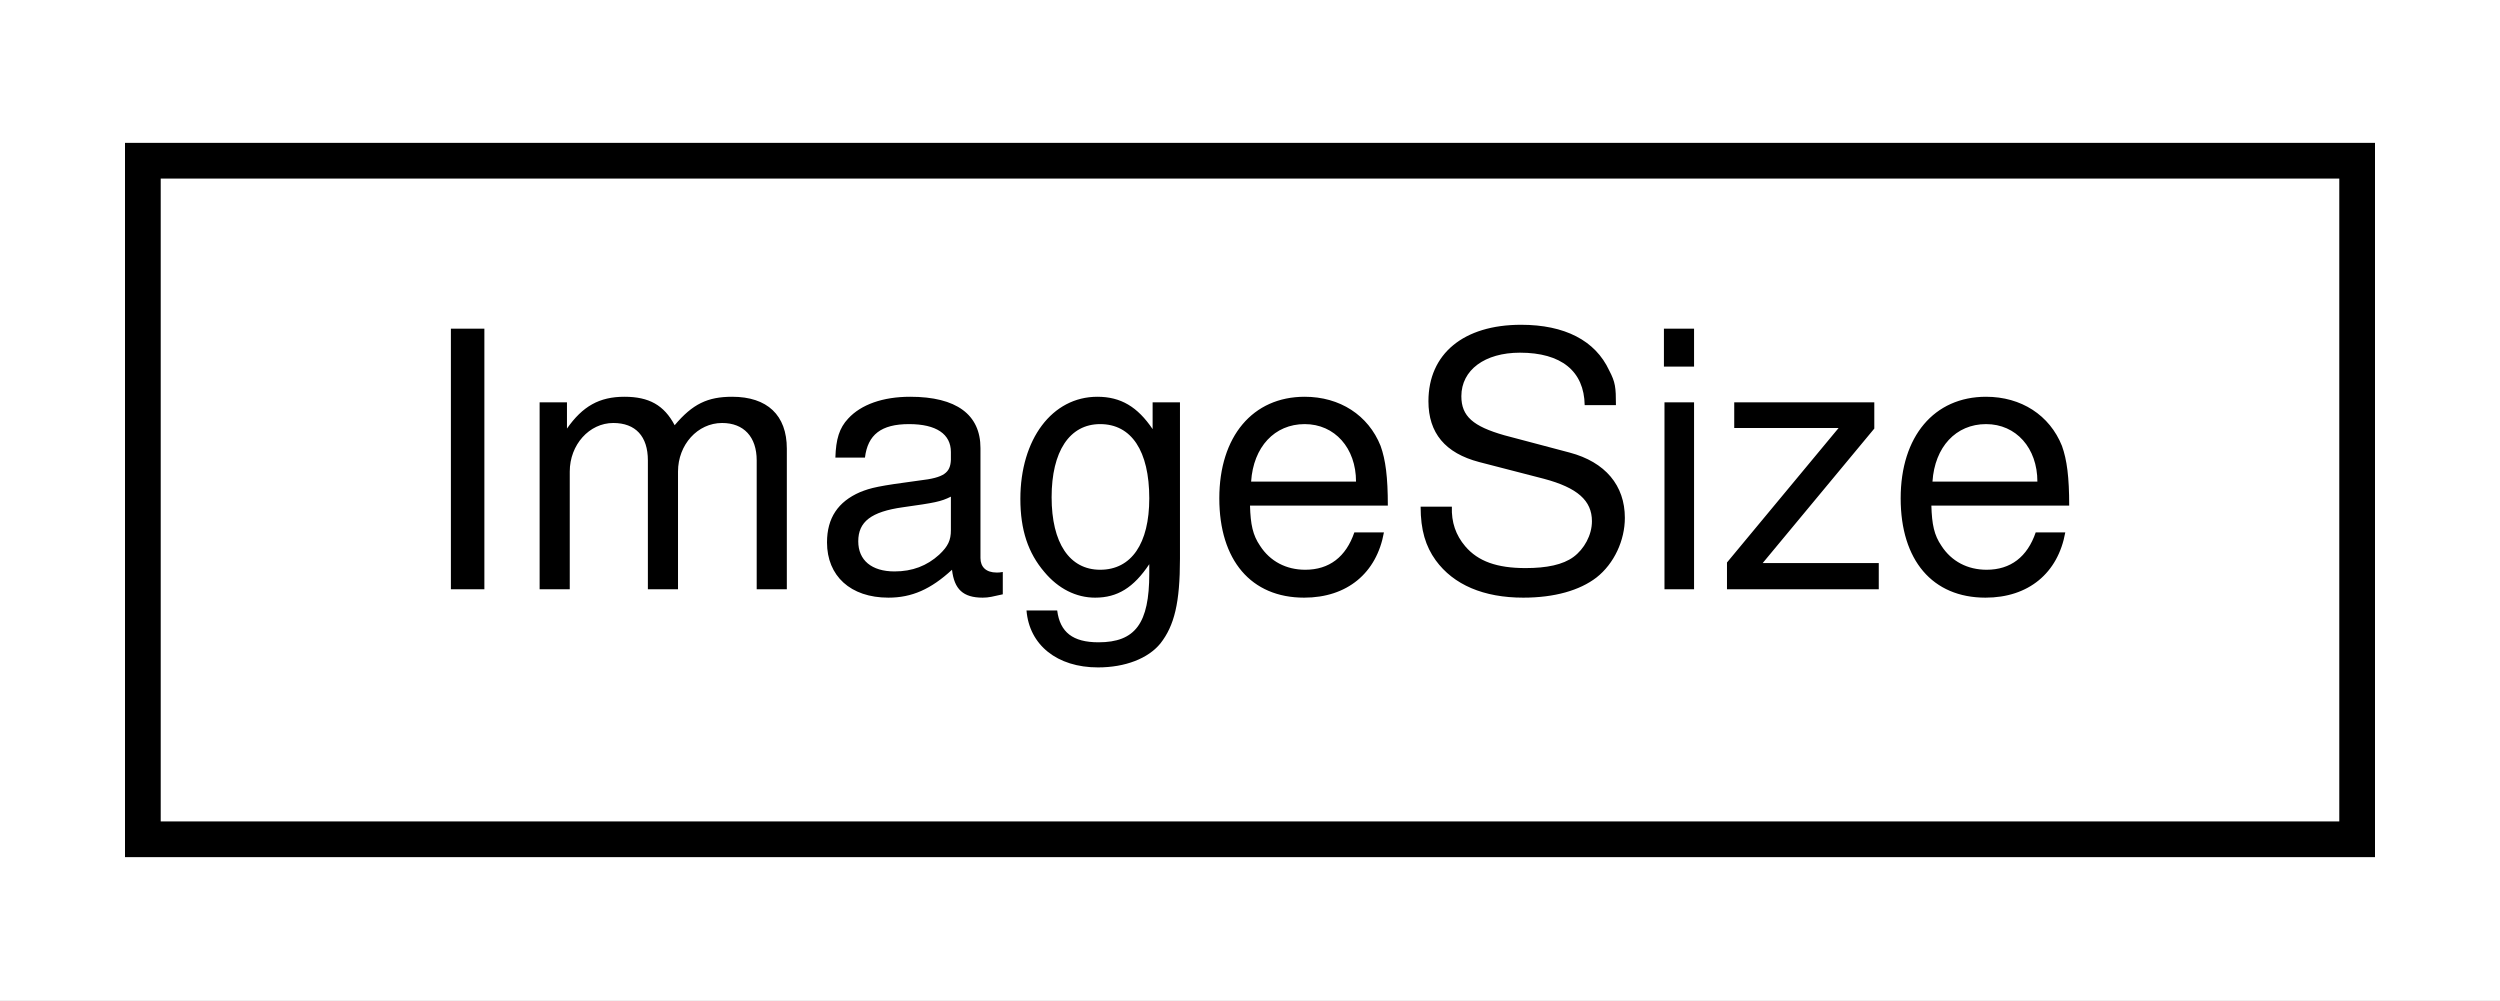
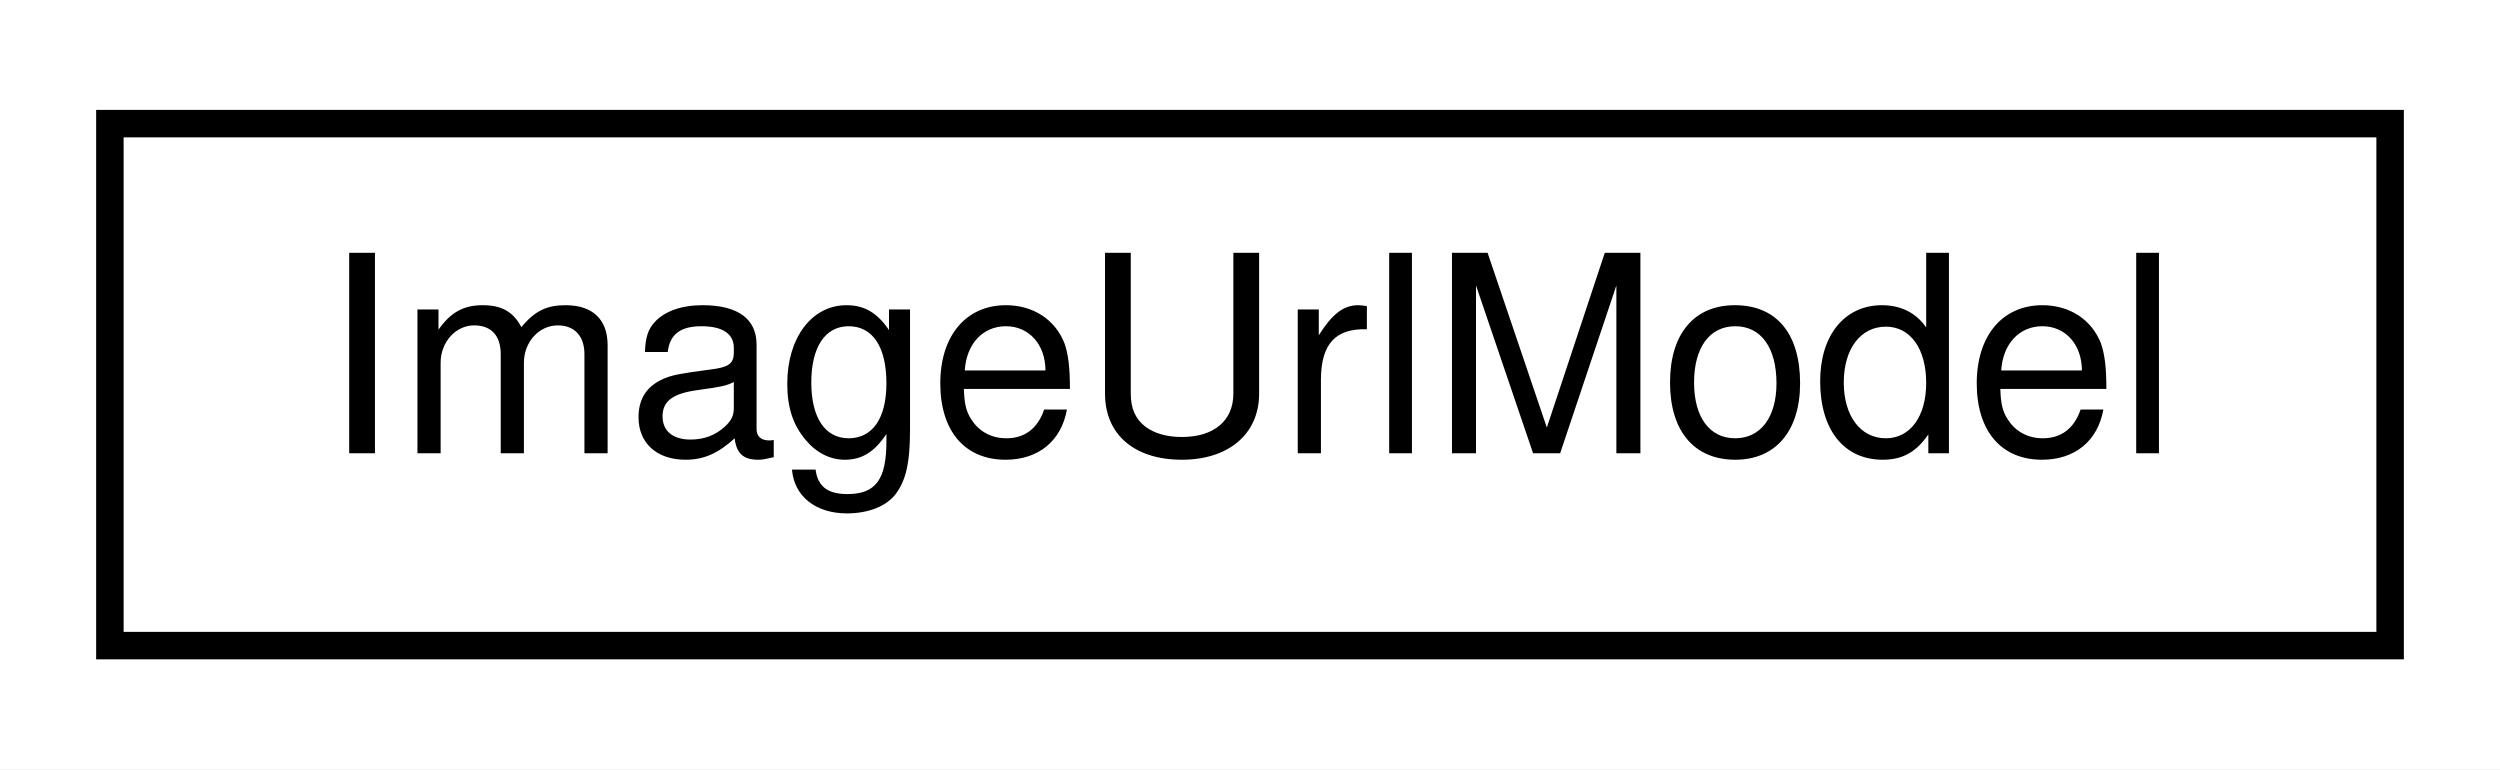
- <svg xmlns="http://www.w3.org/2000/svg" xmlns:xlink="http://www.w3.org/1999/xlink" width="70pt" height="28pt" viewBox="0.00 0.00 70.00 28.00">
+ <svg xmlns="http://www.w3.org/2000/svg" xmlns:xlink="http://www.w3.org/1999/xlink" width="91pt" height="28pt" viewBox="0.00 0.00 91.00 28.00">
  <g id="graph0" class="graph" transform="scale(1 1) rotate(0) translate(4 24)">
-     <polygon fill="white" stroke="transparent" points="-4,4 -4,-24 66,-24 66,4 -4,4" />
+     <polygon fill="white" stroke="transparent" points="-4,4 -4,-24 87,-24 87,4 -4,4" />
    <g id="node1" class="node">
      <g id="a_node1">
-         <a xlink:href="classrare_1_1models_1_1image_1_1_image_size.html" target="_top" xlink:title=" ">
-           <polygon fill="white" stroke="black" points="0,-0.5 0,-19.5 62,-19.5 62,-0.5 0,-0.5" />
-           <text text-anchor="middle" x="31" y="-7.5" font-family="Helvetica,sans-Serif" font-size="10.00">ImageSize</text>
+         <a xlink:href="classrare_1_1components_1_1tabs_1_1store_1_1shop__models_1_1_image_url_model.html" target="_top" xlink:title=" ">
+           <polygon fill="white" stroke="black" points="0,-0.5 0,-19.5 83,-19.5 83,-0.5 0,-0.5" />
+           <text text-anchor="middle" x="41.5" y="-7.5" font-family="Helvetica,sans-Serif" font-size="10.00">ImageUrlModel</text>
        </a>
      </g>
    </g>
  </g>
</svg>
